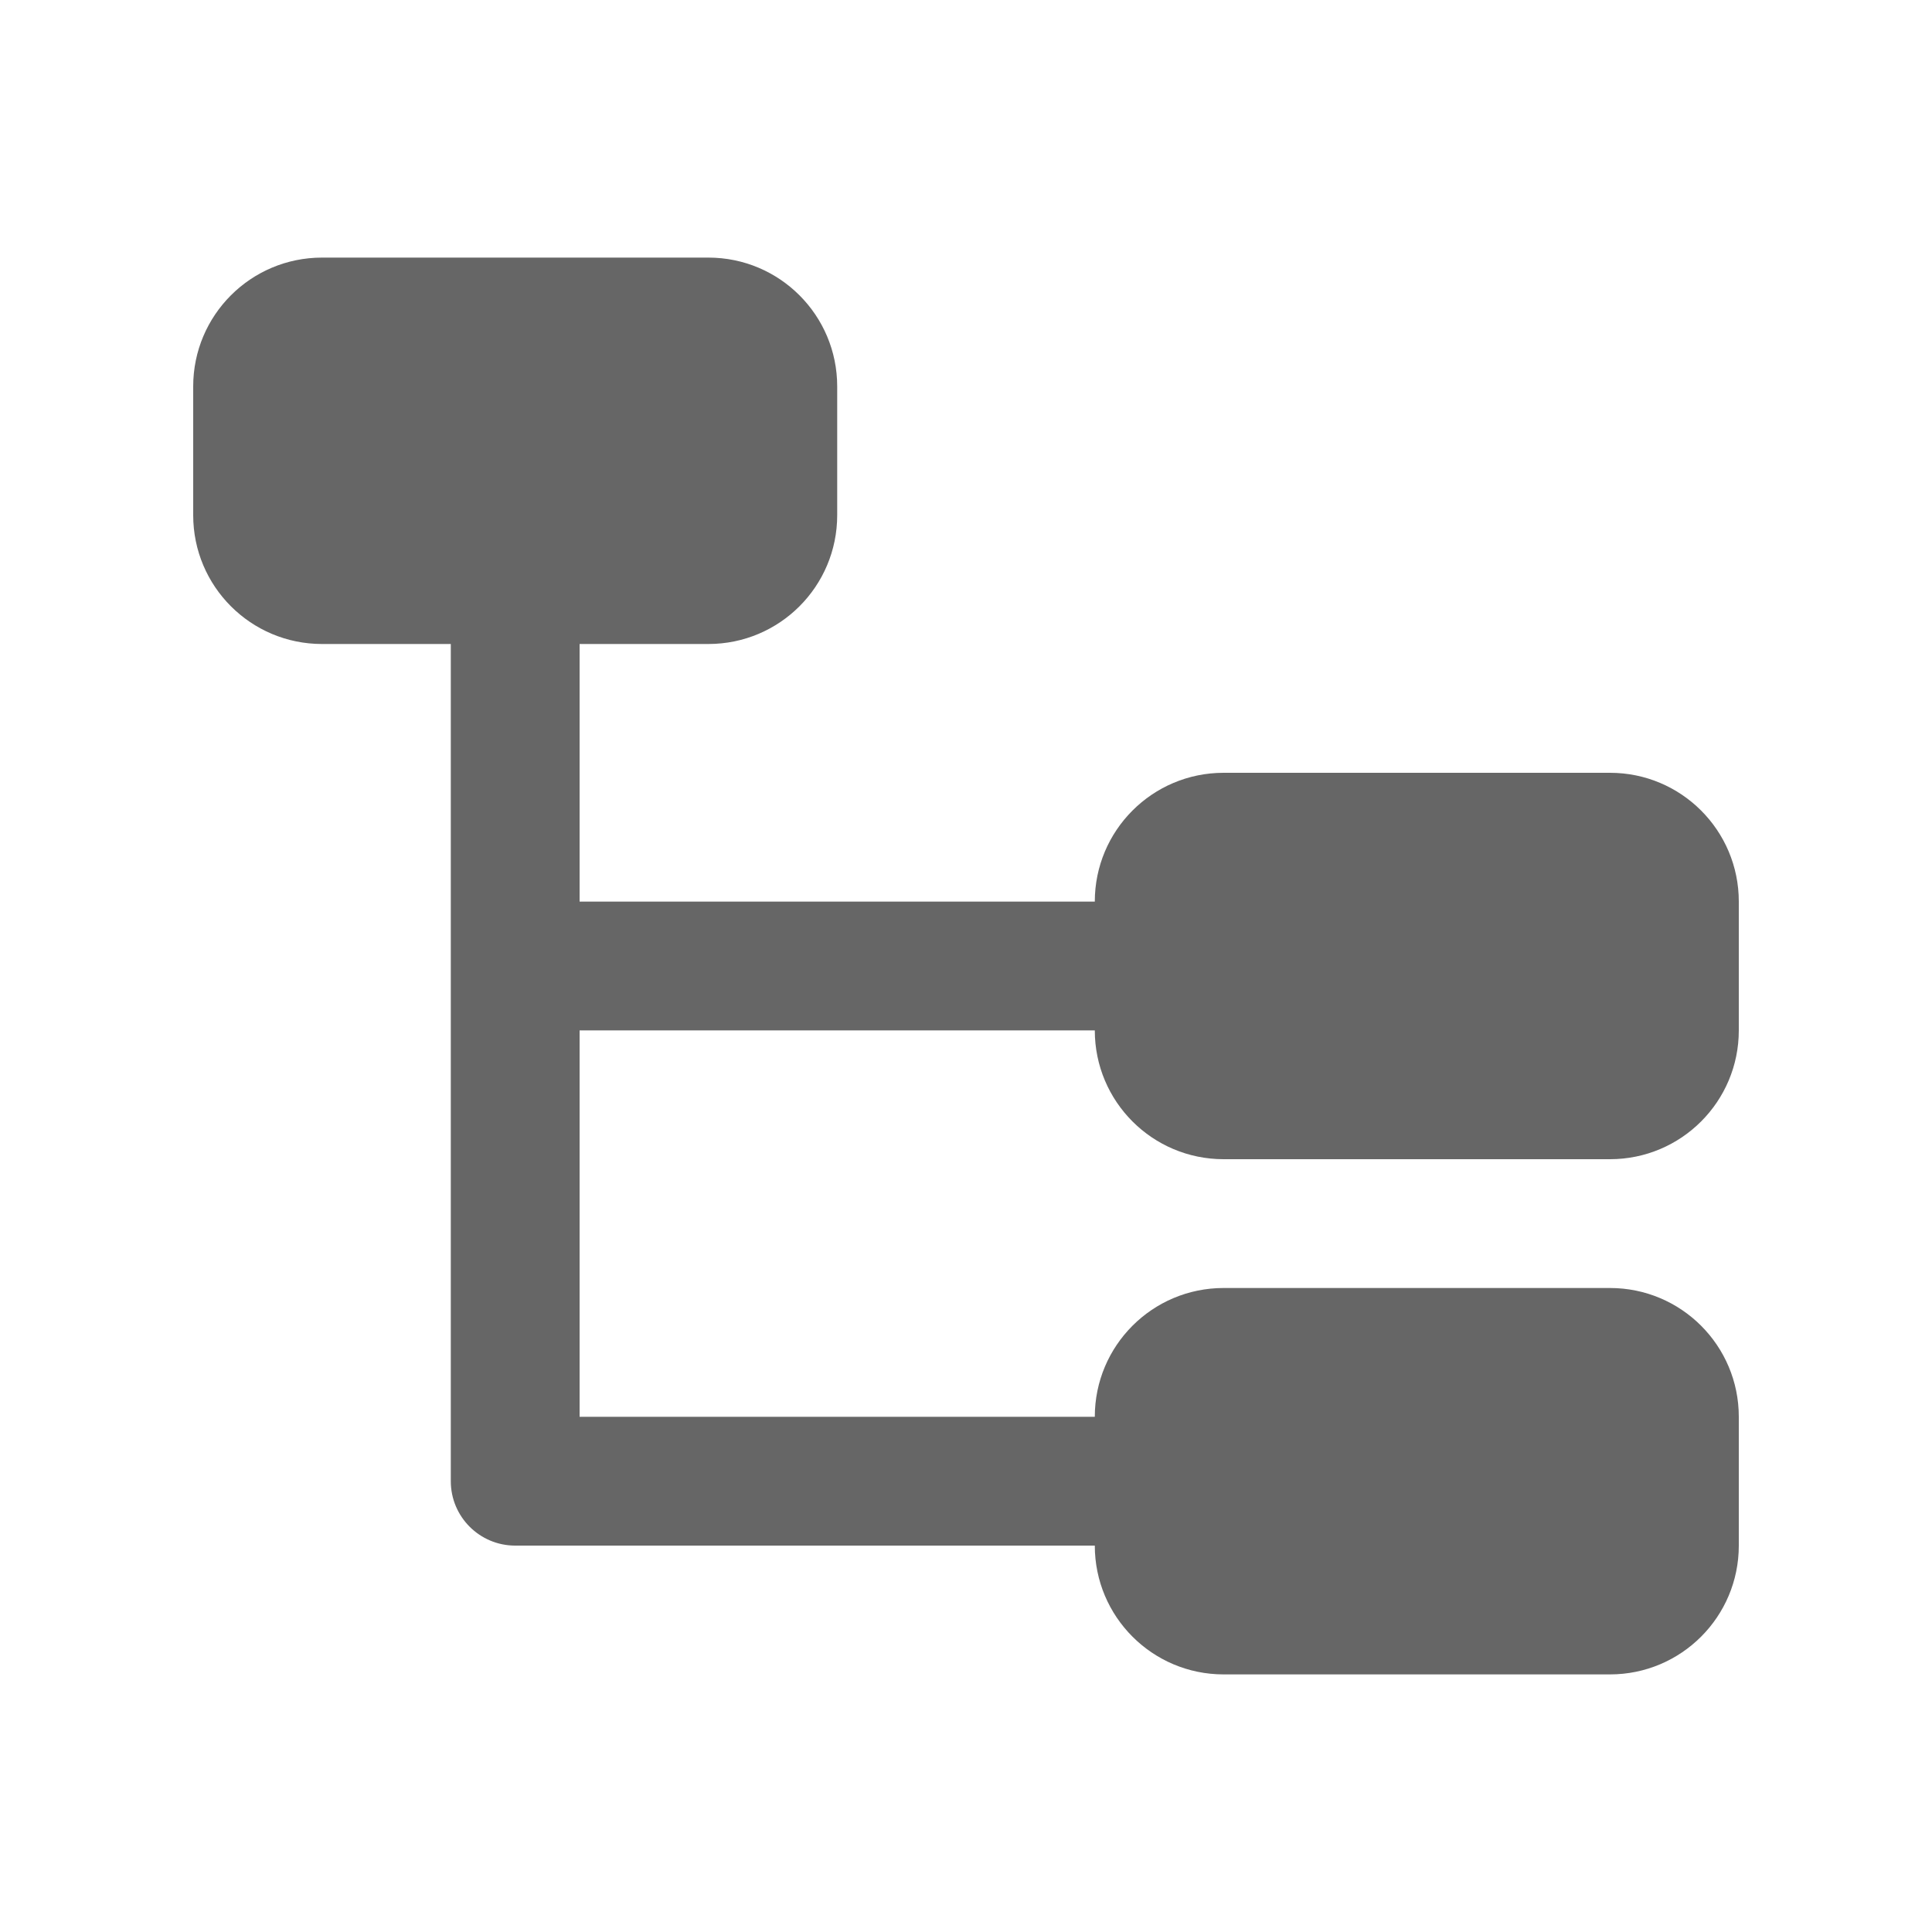
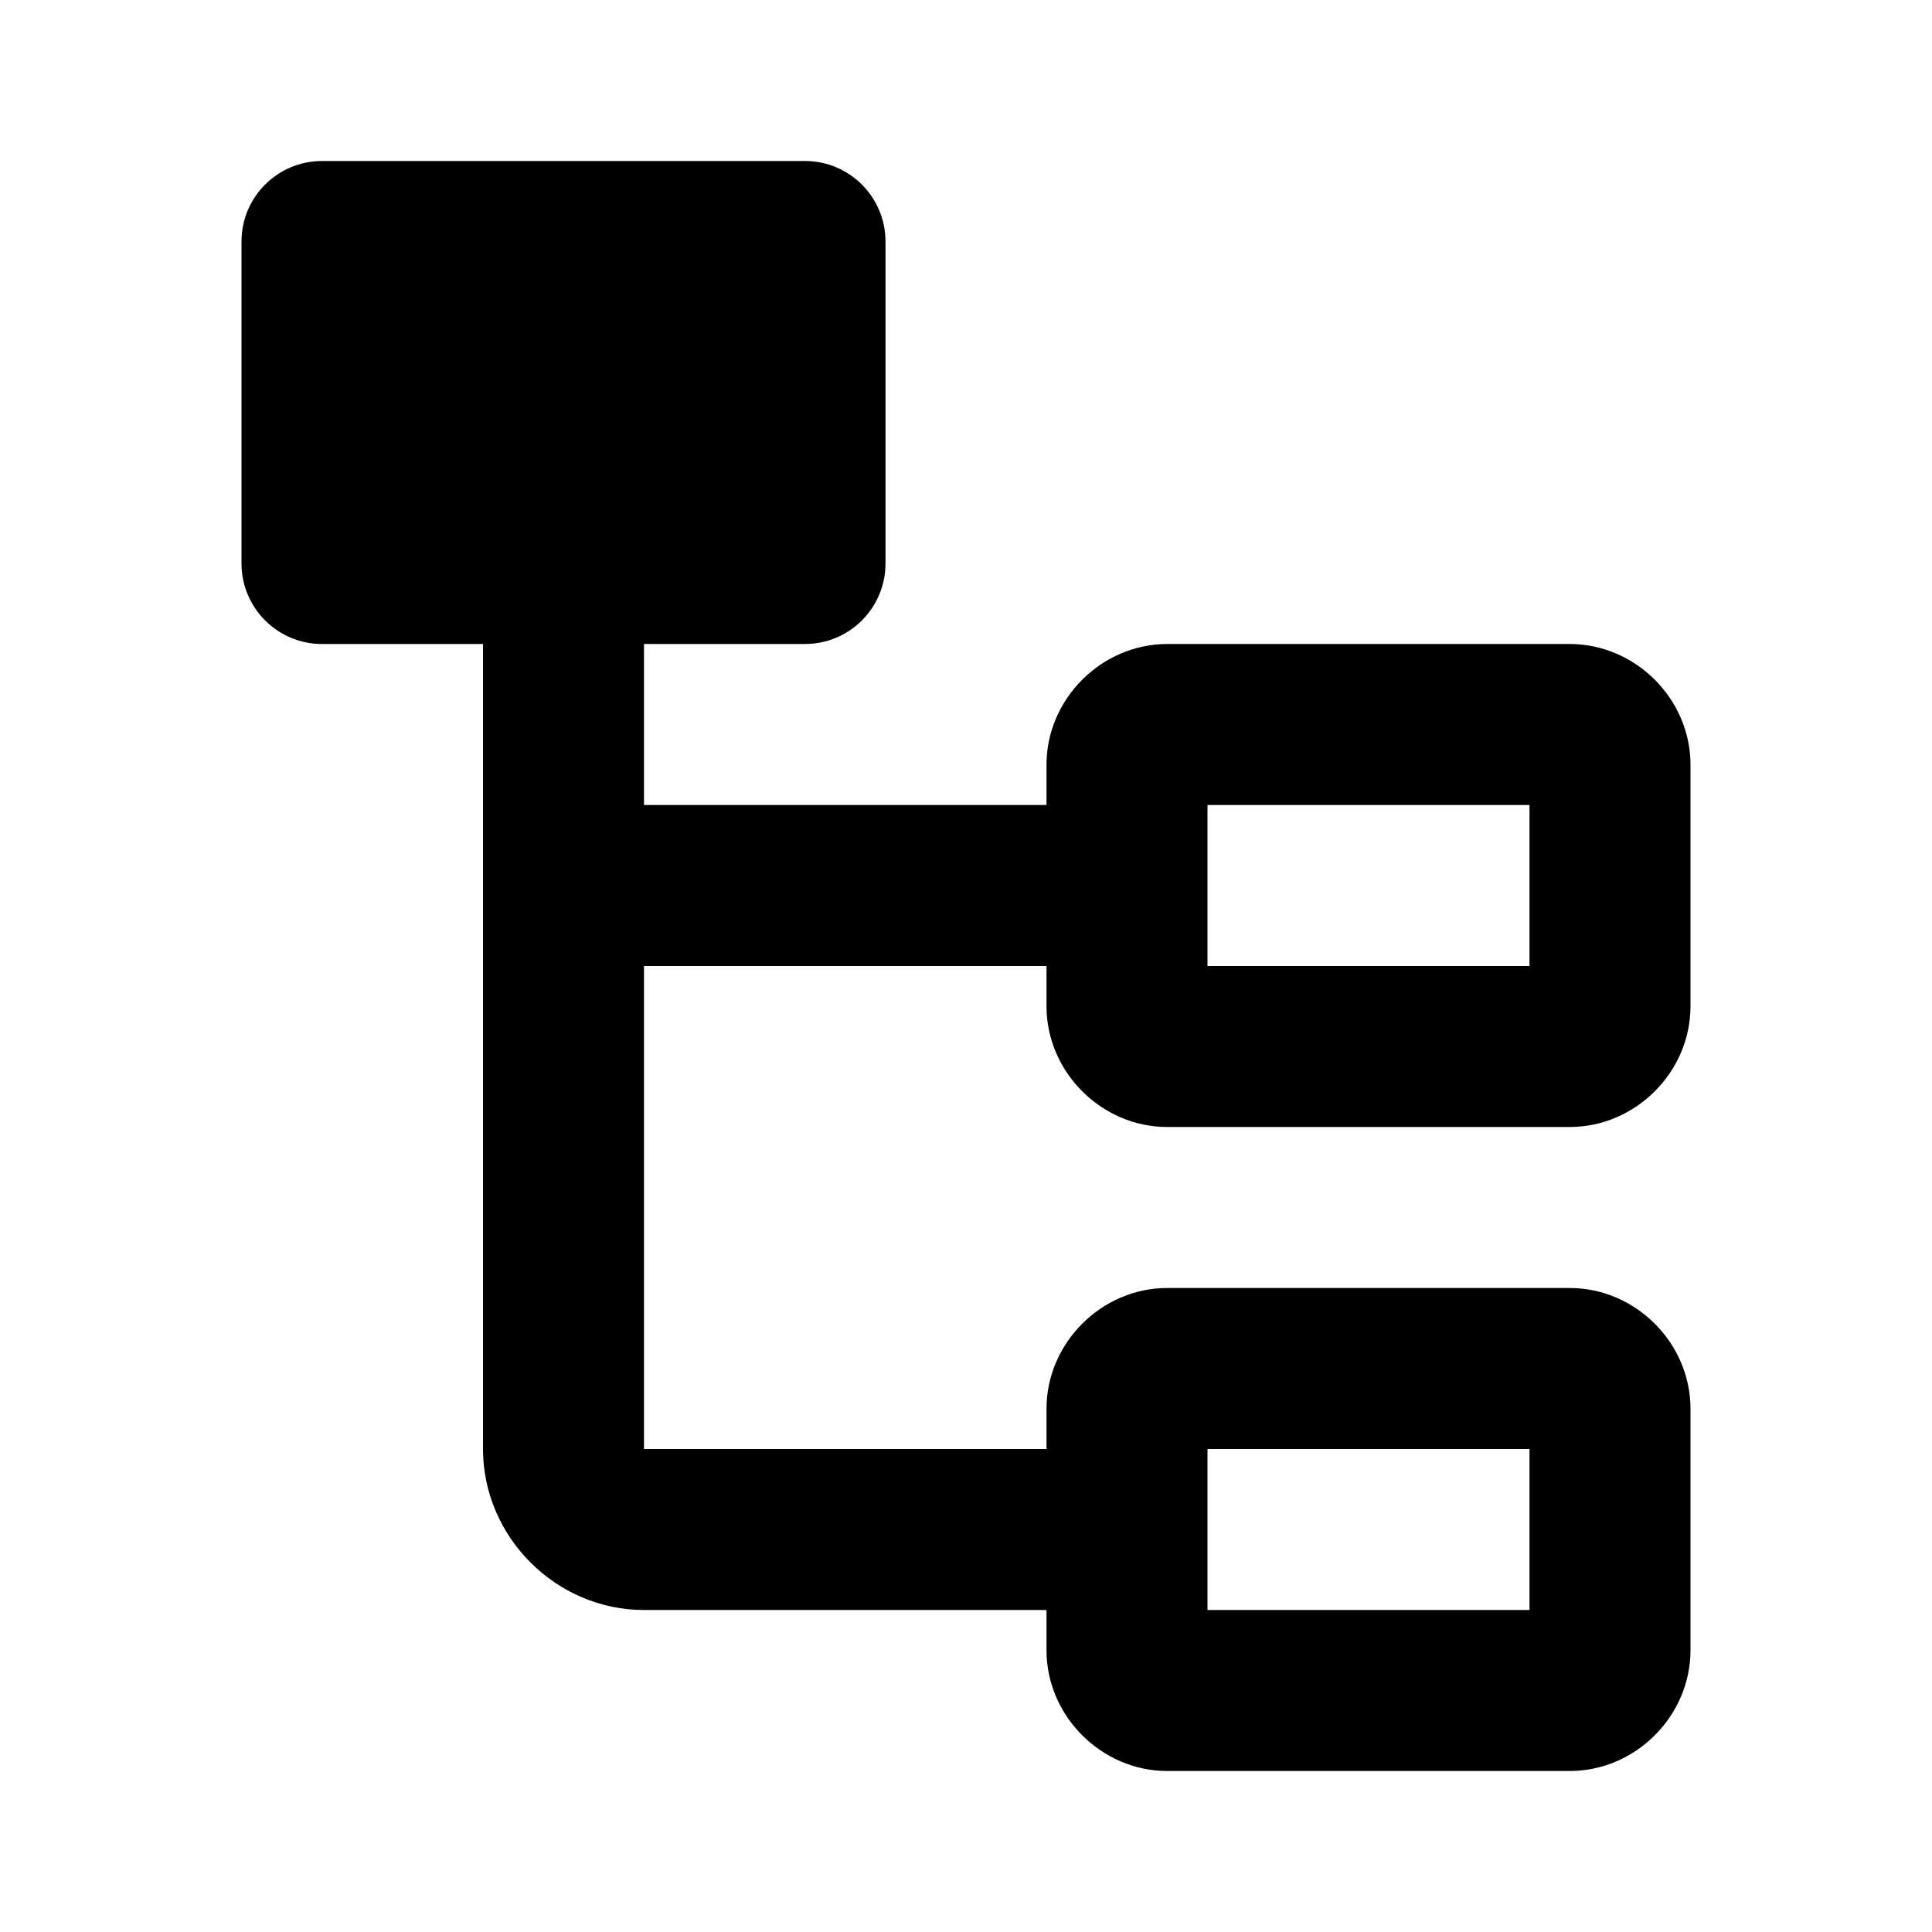
- <svg xmlns="http://www.w3.org/2000/svg" viewBox="0 0 30 30" fill="#666">
-   <path d="M 5 4 C 3.895 4 3 4.895 3 6 L 3 8 C 3 9.105 3.895 10 5 10 L 7 10 L 7 23 A 1 1 0 0 0 8 24 L 17 24 C 17 25.105 17.895 26 19 26 L 25 26 C 26.105 26 27 25.105 27 24 L 27 22 C 27 20.895 26.105 20 25 20 L 19 20 C 17.895 20 17 20.895 17 22 L 9 22 L 9 16 L 17 16 C 17 17.105 17.895 18 19 18 L 25 18 C 26.105 18 27 17.105 27 16 L 27 14 C 27 12.895 26.105 12 25 12 L 19 12 C 17.895 12 17 12.895 17 14 L 9 14 L 9 10 L 11 10 C 12.105 10 13 9.105 13 8 L 13 6 C 13 4.895 12.105 4 11 4 L 5 4 z" />
+ <svg xmlns="http://www.w3.org/2000/svg" viewBox="0 0 24 24">
+   <path d="M 4 2 C 3.448 2 3 2.448 3 3 L 3 7 C 3 7.552 3.448 8 4 8 L 6 8 L 6 18 C 6 19.093 6.907 20 8 20 L 13 20 L 13 20.5 C 13 21.317 13.683 22 14.5 22 L 19.5 22 C 20.317 22 21 21.317 21 20.5 L 21 17.5 C 21 16.683 20.317 16 19.5 16 L 14.5 16 C 13.683 16 13 16.683 13 17.5 L 13 18 L 8 18 L 8 12 L 13 12 L 13 12.5 C 13 13.317 13.683 14 14.5 14 L 19.5 14 C 20.317 14 21 13.317 21 12.5 L 21 9.5 C 21 8.683 20.317 8 19.5 8 L 14.5 8 C 13.683 8 13 8.683 13 9.5 L 13 10 L 8 10 L 8 8 L 10 8 C 10.552 8 11 7.552 11 7 L 11 3 C 11 2.448 10.552 2 10 2 L 4 2 z M 15 10 L 19 10 L 19 12 L 15 12 L 15 10 z M 15 18 L 19 18 L 19 20 L 15 20 L 15 18 z" />
</svg>
